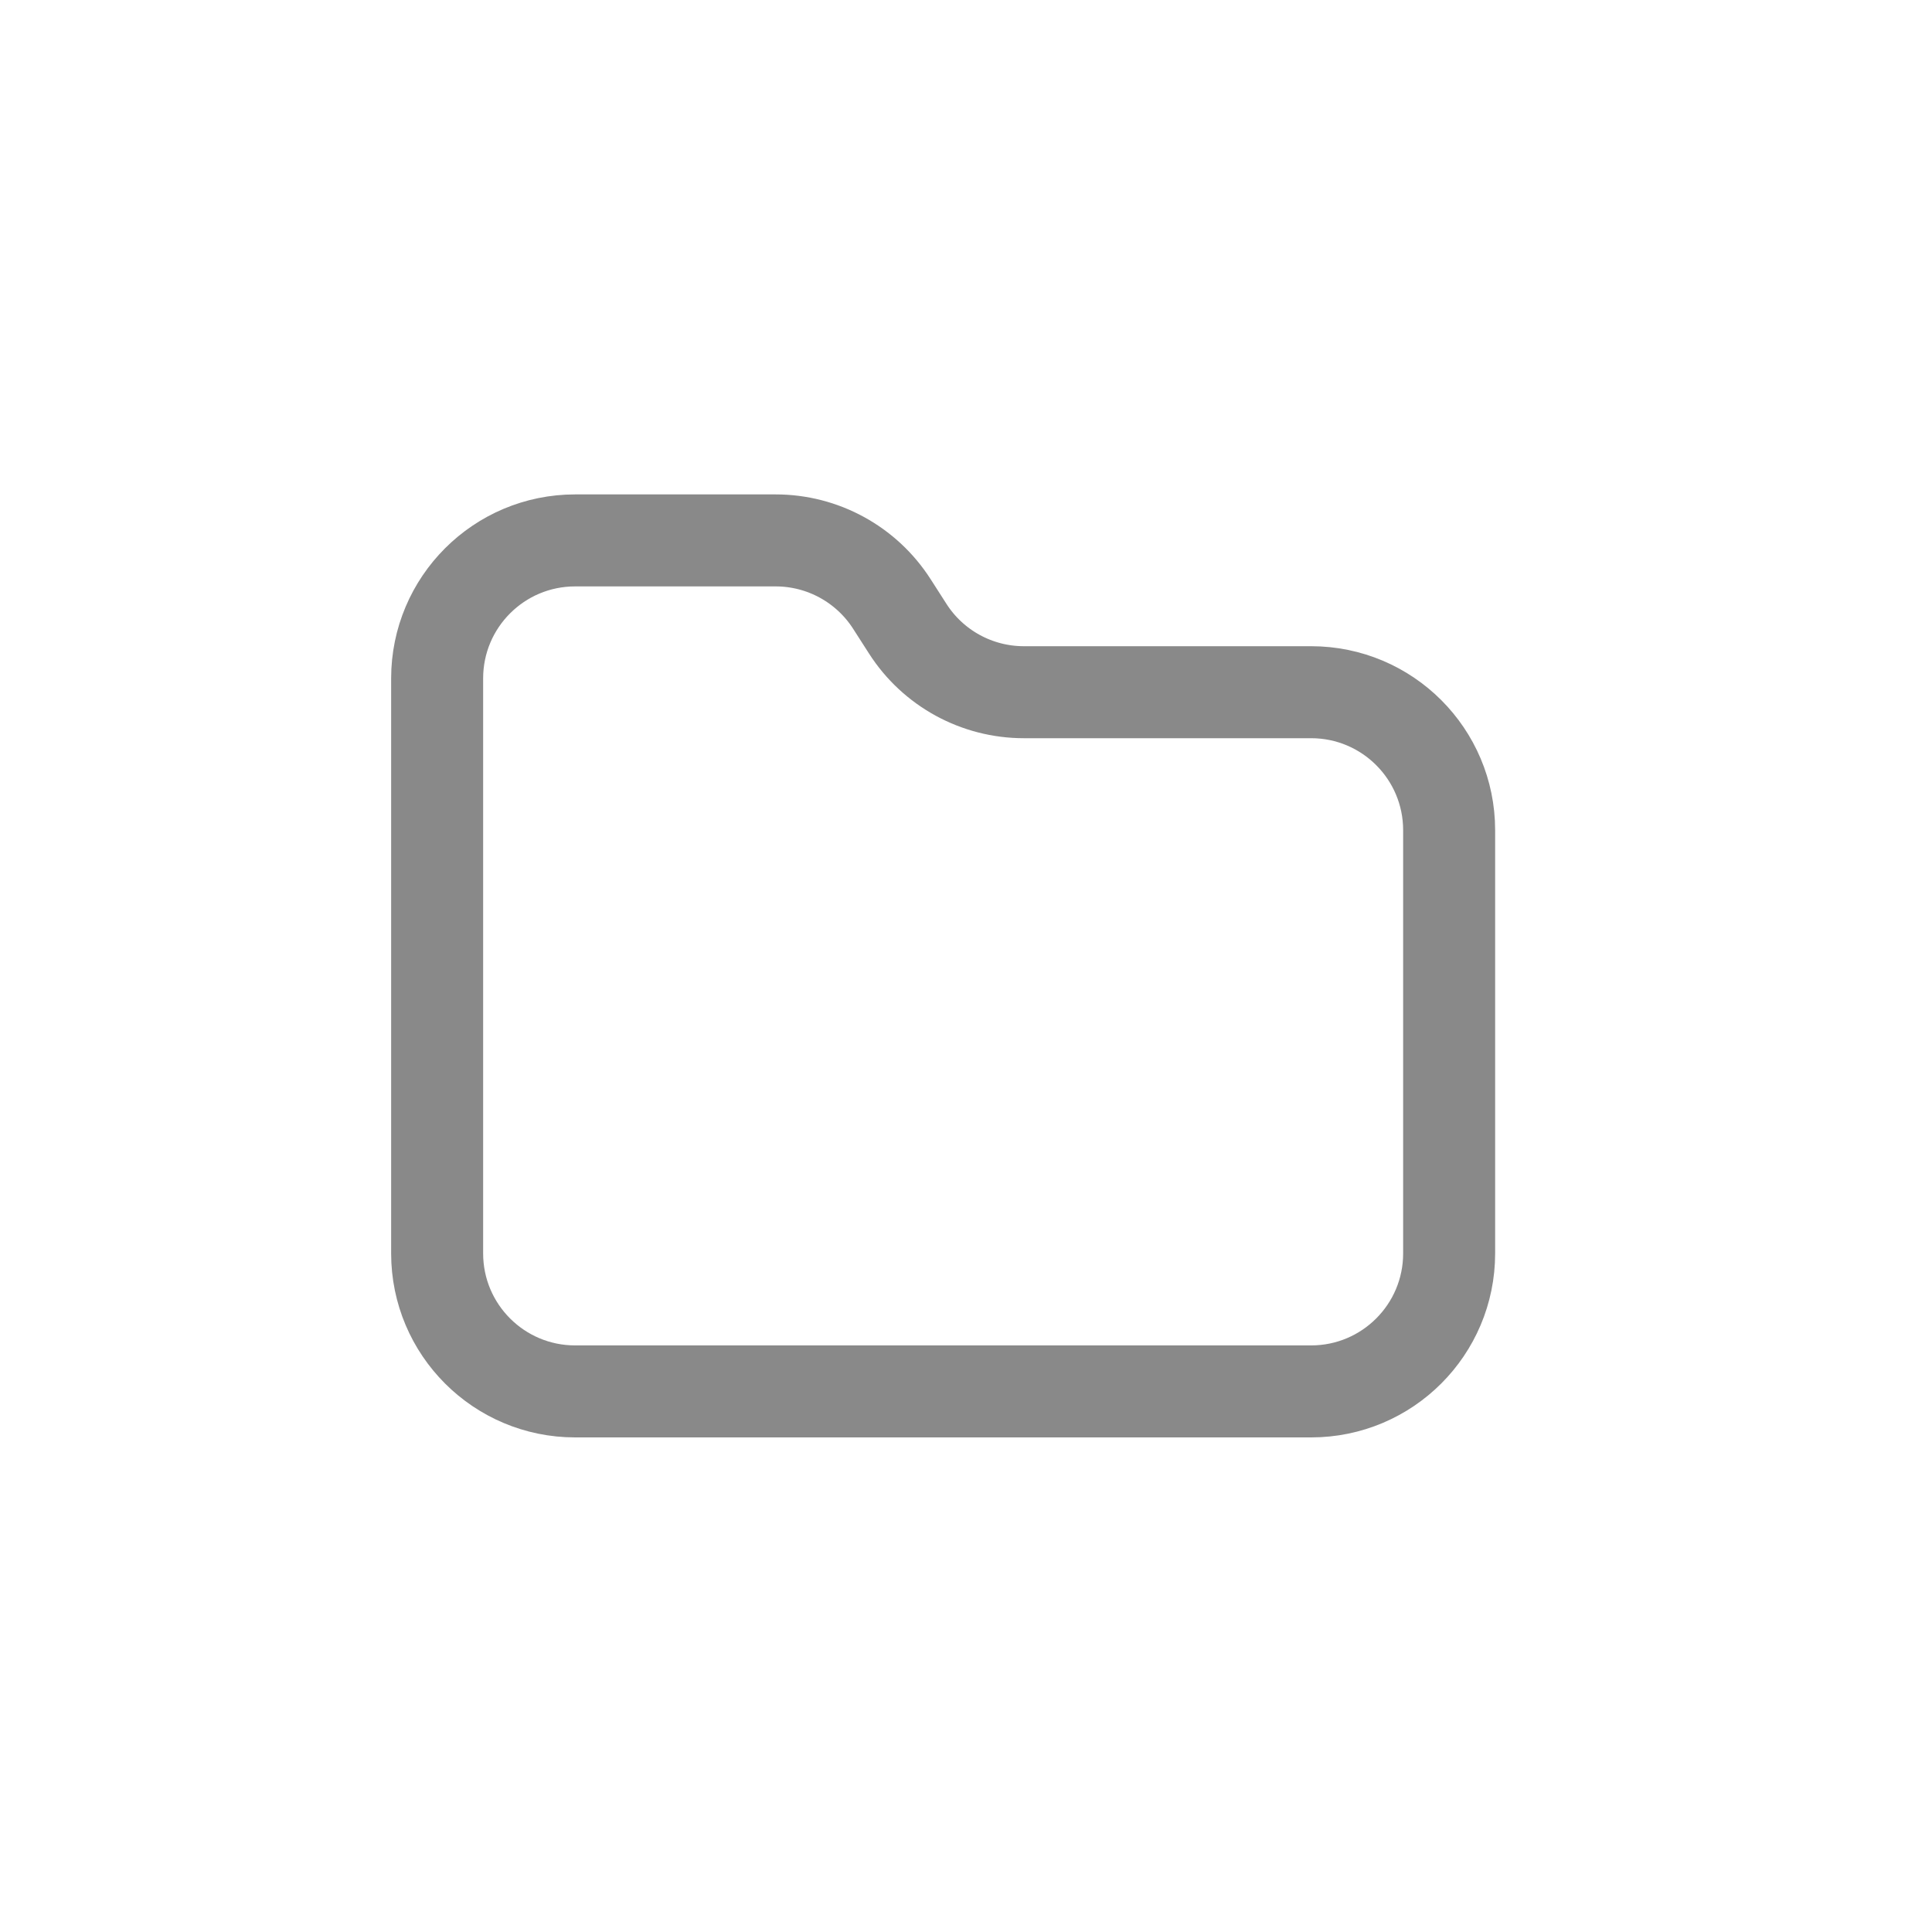
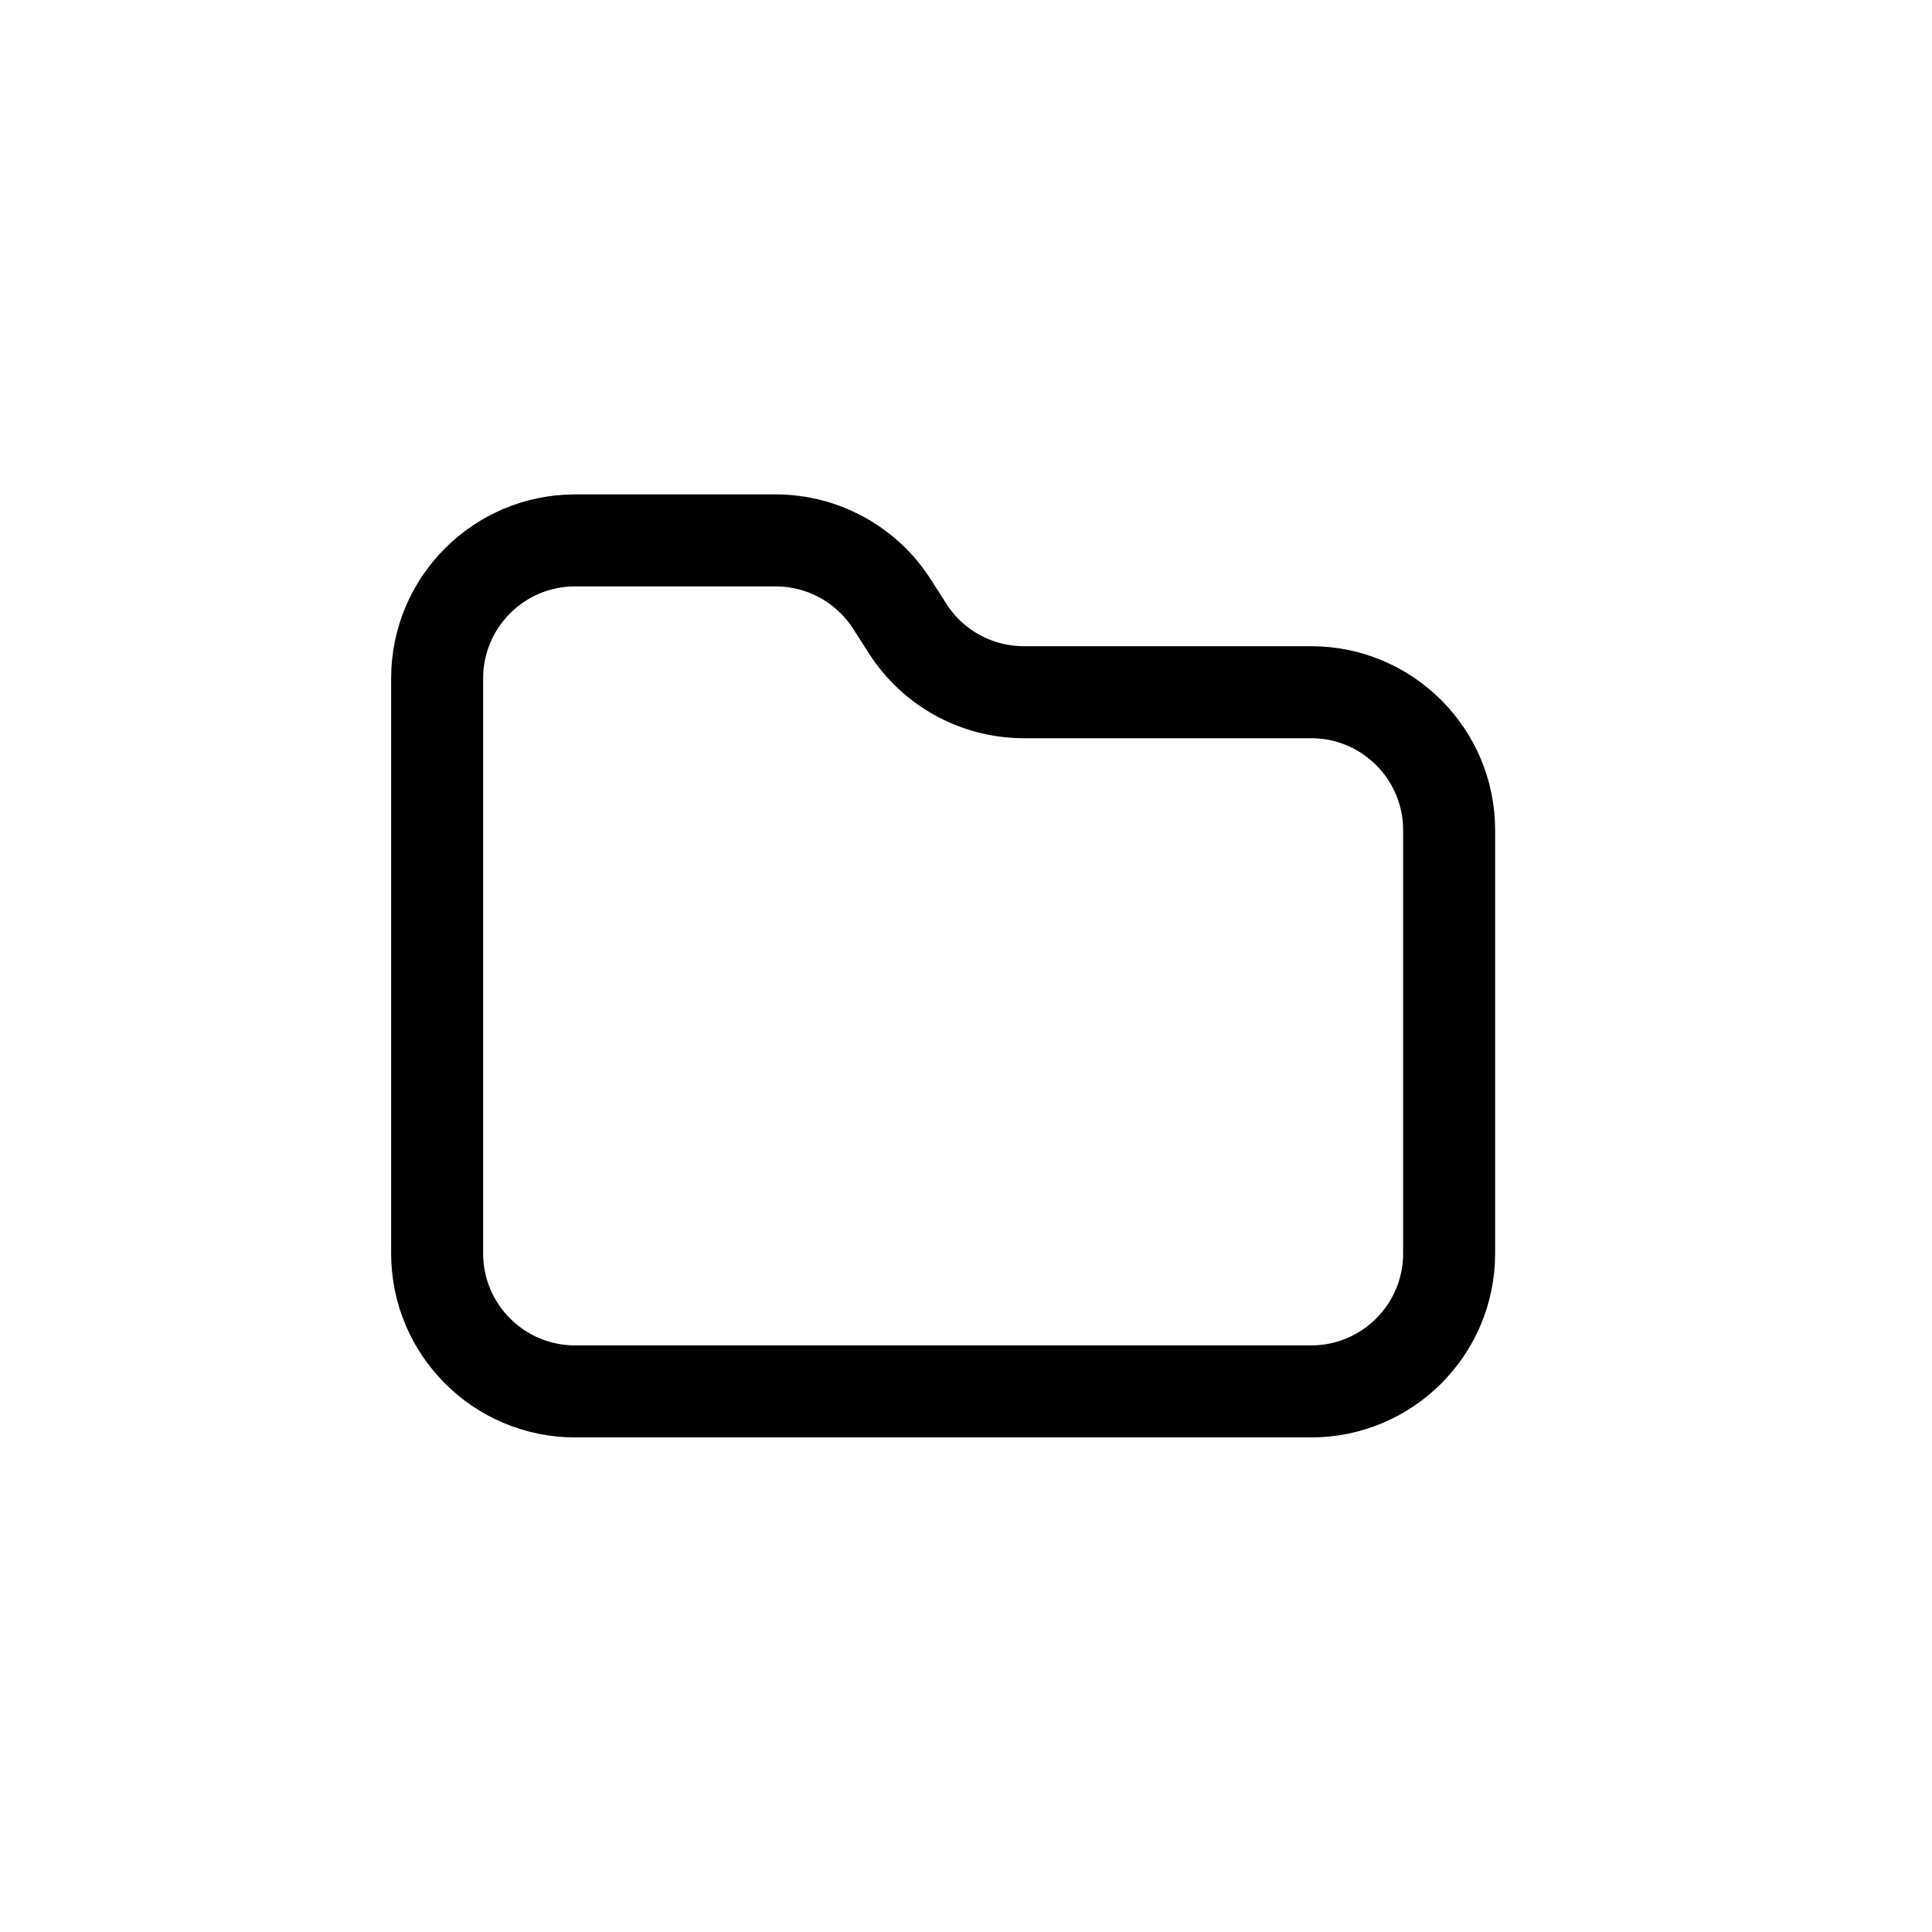
<svg xmlns="http://www.w3.org/2000/svg" width="42" height="42" viewBox="0 0 42 42" fill="none">
-   <path d="M31.503 27.248C31.503 28.905 30.16 30.248 28.503 30.248H12.503C10.846 30.248 9.503 28.905 9.503 27.248V15.048V14.748C9.503 13.091 10.846 11.748 12.503 11.748H16.862C17.884 11.748 18.836 12.268 19.388 13.129L19.733 13.667C20.284 14.528 21.236 15.048 22.258 15.048H28.503C30.16 15.048 31.503 16.391 31.503 18.048V27.248Z" stroke="#898989" stroke-width="2" stroke-linejoin="round" />
+   <path d="M31.503 27.248C31.503 28.905 30.16 30.248 28.503 30.248H12.503C10.846 30.248 9.503 28.905 9.503 27.248V15.048V14.748C9.503 13.091 10.846 11.748 12.503 11.748H16.862C17.884 11.748 18.836 12.268 19.388 13.129L19.733 13.667C20.284 14.528 21.236 15.048 22.258 15.048H28.503C30.16 15.048 31.503 16.391 31.503 18.048V27.248Z" stroke="currentColor" stroke-width="2" stroke-linejoin="round" />
</svg>
